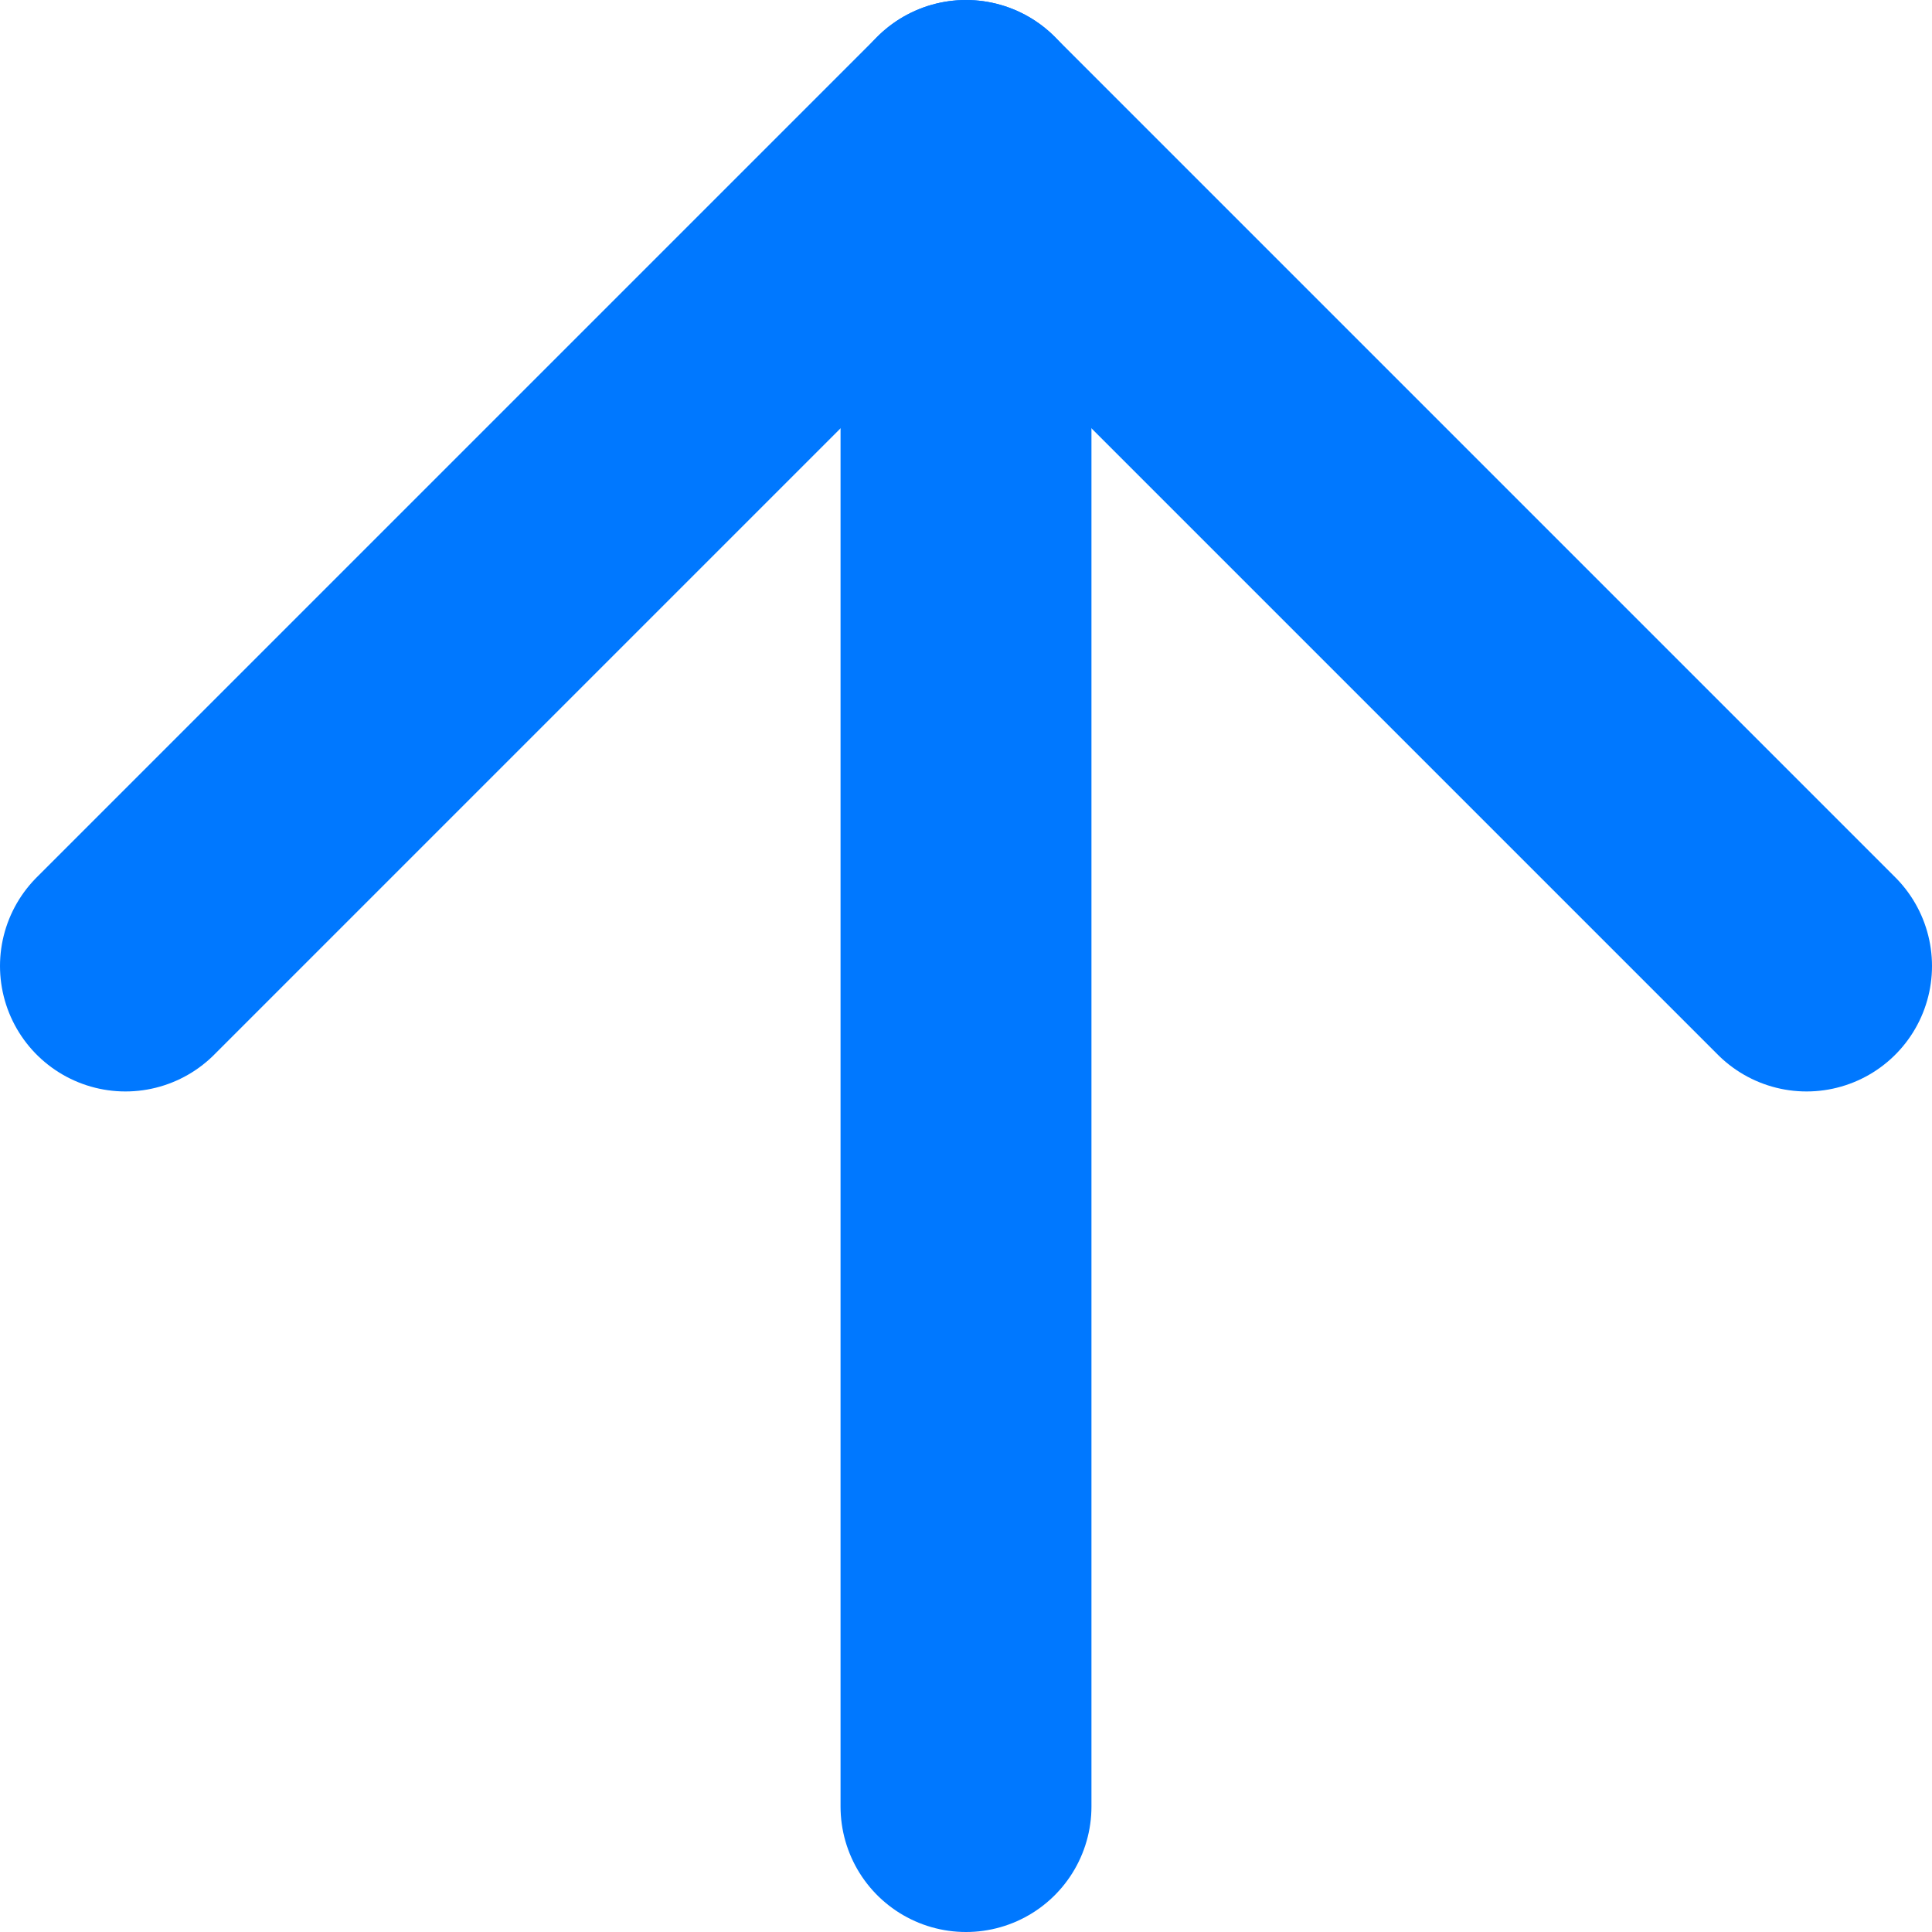
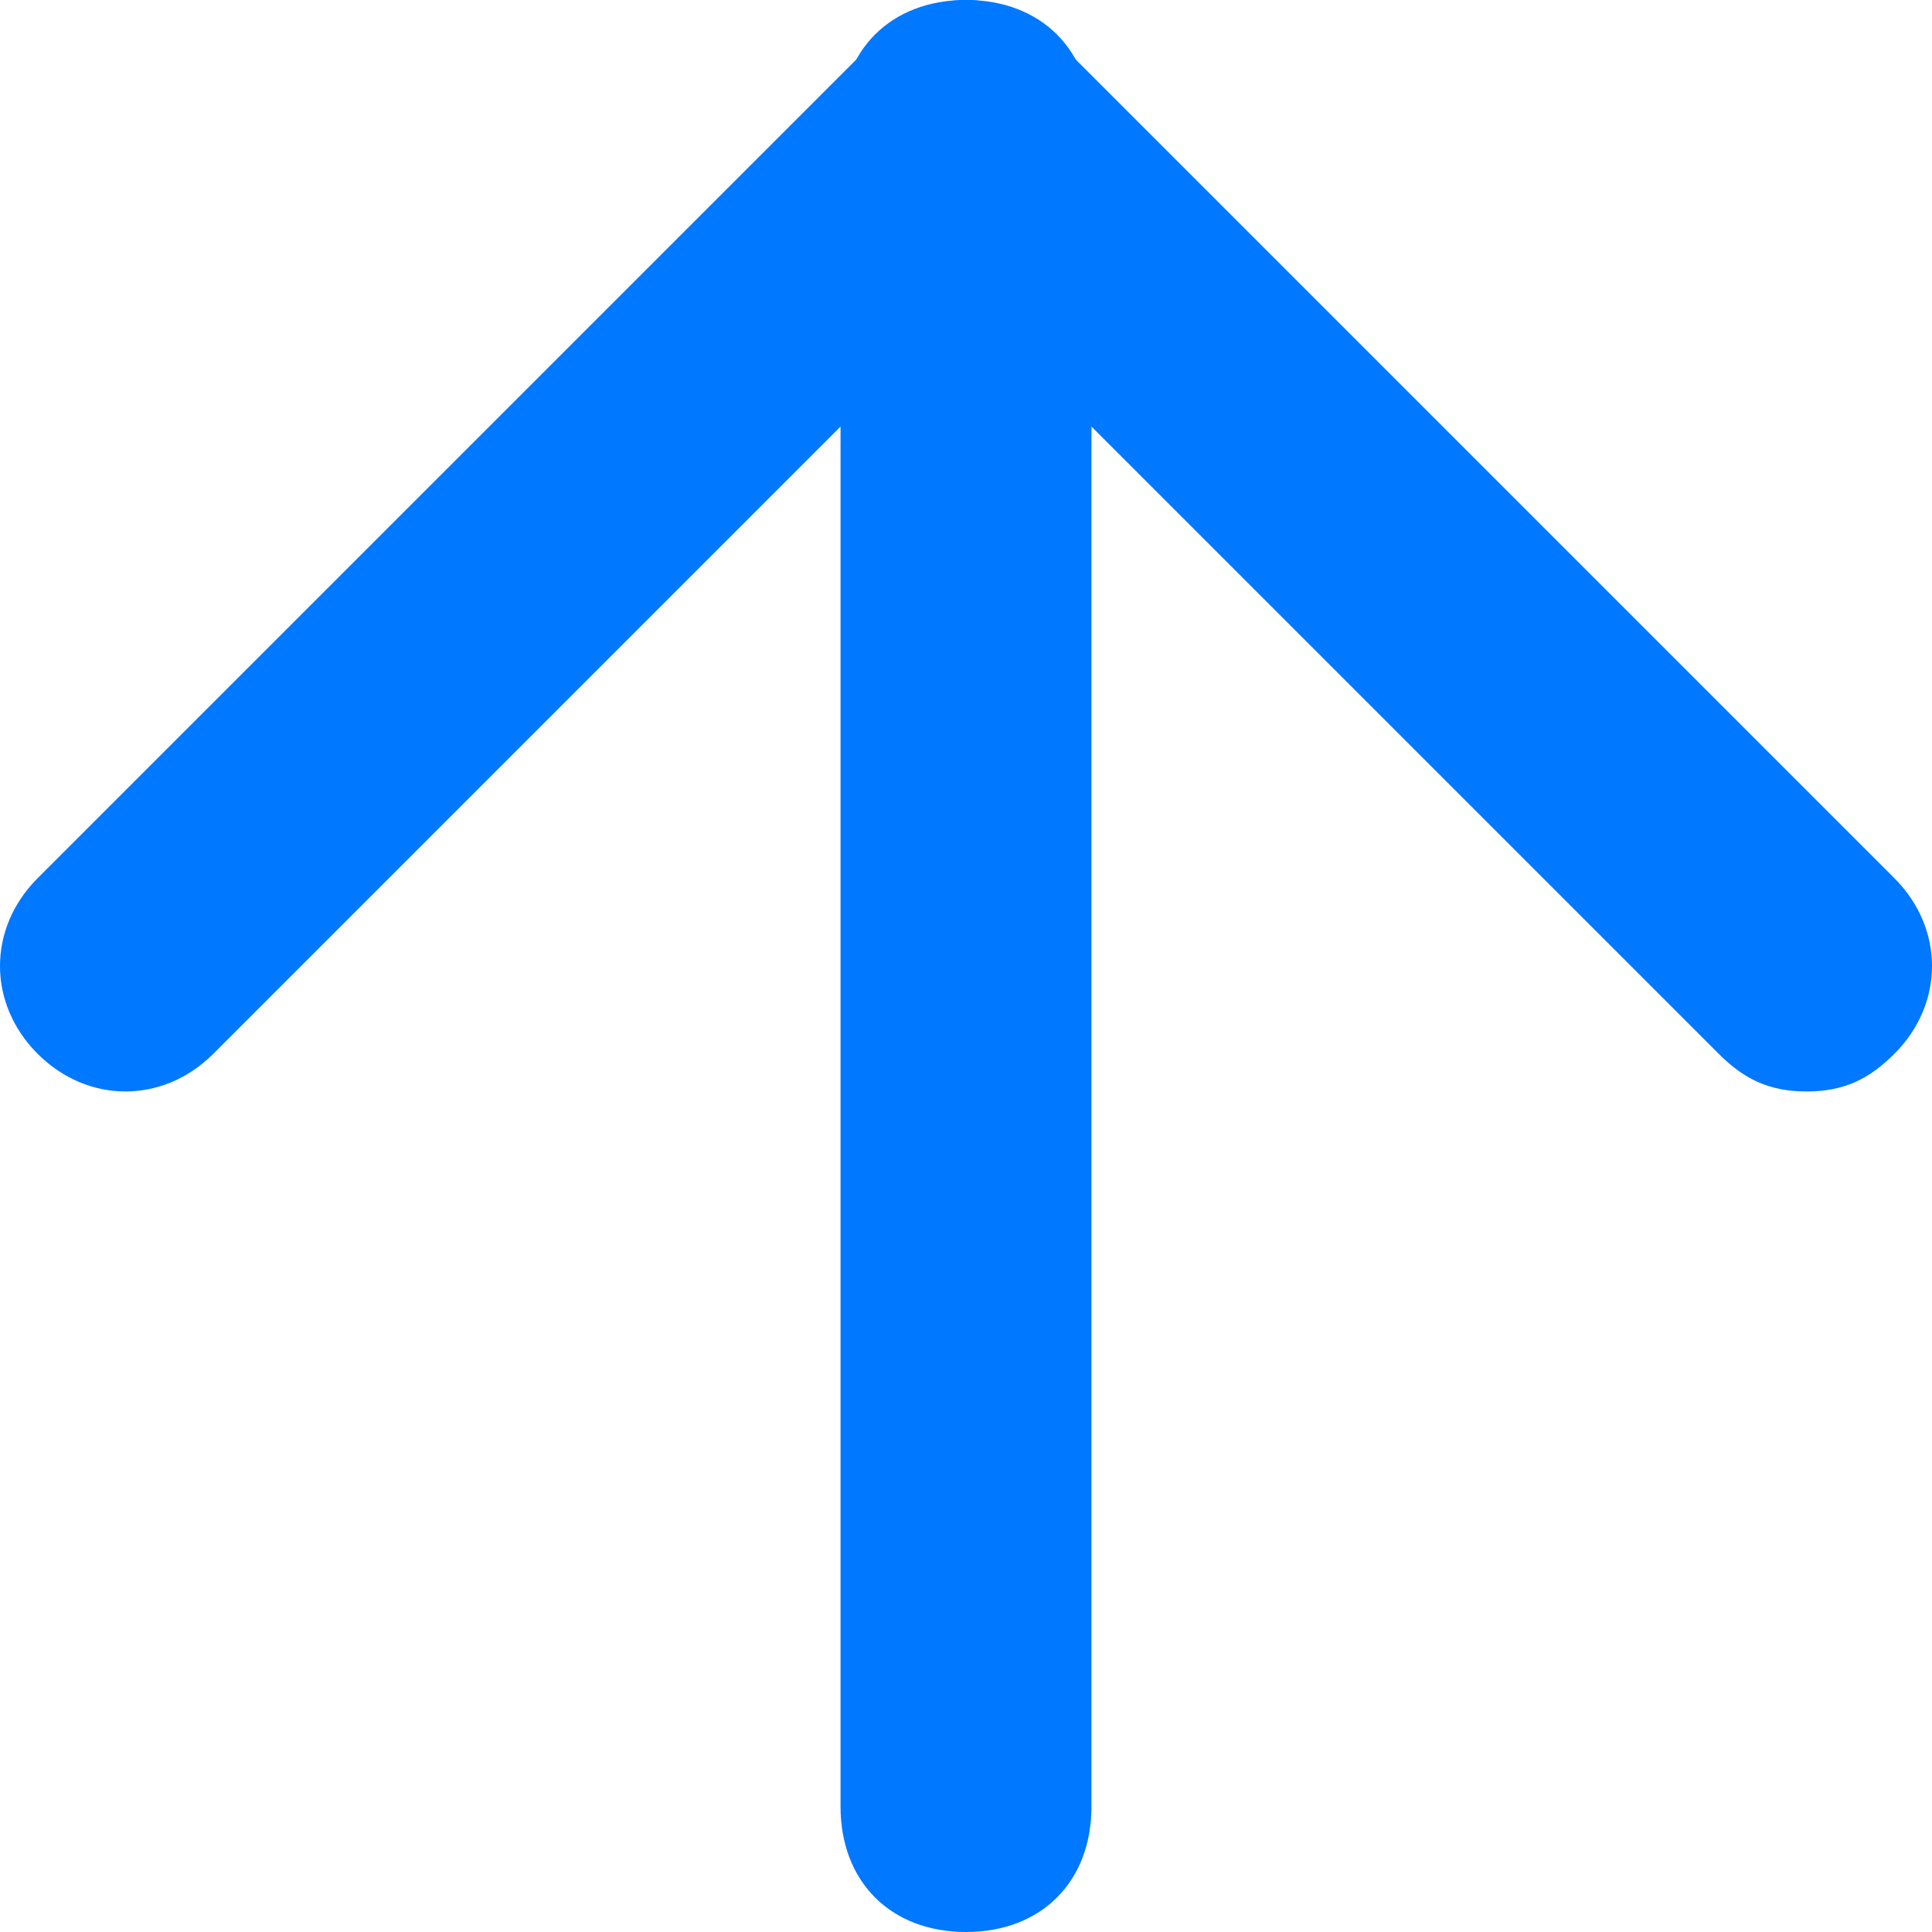
- <svg xmlns="http://www.w3.org/2000/svg" width="15.4" height="15.4" viewBox="0 0 15.4 15.4">
-   <defs>
-     <style>
-       .dc486a17-b14c-4383-8b83-f61aaf505b20 {
-         fill: none;
-         stroke: #0078ff;
-         stroke-linecap: round;
-         stroke-linejoin: round;
-         stroke-width: 2px;
-       }
-     </style>
-   </defs>
-   <g id="da8694b9-6788-465e-b292-adf071521e55" data-name="Слой 2">
-     <g id="045cc556-3ac4-4f3a-85d2-7d64dea04184" data-name="Слой 1">
+ <svg xmlns="http://www.w3.org/2000/svg" version="1.1" id="Слой_1" x="0px" y="0px" viewBox="0 0 15.4 15.4" style="enable-background:new 0 0 15.4 15.4;" xml:space="preserve">
+   <style type="text/css">
+ 	.st0{fill:#0078FF;}
+ </style>
+   <g id="da8694b9-6788-465e-b292-adf071521e55">
+     <g id="_x30_45cc556-3ac4-4f3a-85d2-7d64dea04184">
      <g>
-         <line class="dc486a17-b14c-4383-8b83-f61aaf505b20" x1="7.7" y1="1" x2="7.7" y2="14.4" />
-         <polyline class="dc486a17-b14c-4383-8b83-f61aaf505b20" points="1 7.7 7.7 1 14.4 7.7" />
+         <g>
+           <path class="st0" d="M7.7,15.4c-0.6,0-1-0.4-1-1V1c0-0.6,0.4-1,1-1s1,0.4,1,1v13.4C8.7,15,8.3,15.4,7.7,15.4z" />
+         </g>
+         <g>
+           <path class="st0" d="M14.4,8.7c-0.3,0-0.5-0.1-0.7-0.3l-6-6l-6,6c-0.4,0.4-1,0.4-1.4,0s-0.4-1,0-1.4L7,0.3c0.4-0.4,1-0.4,1.4,0      L15.1,7c0.4,0.4,0.4,1,0,1.4C14.9,8.6,14.7,8.7,14.4,8.7z" />
+         </g>
      </g>
    </g>
  </g>
</svg>
